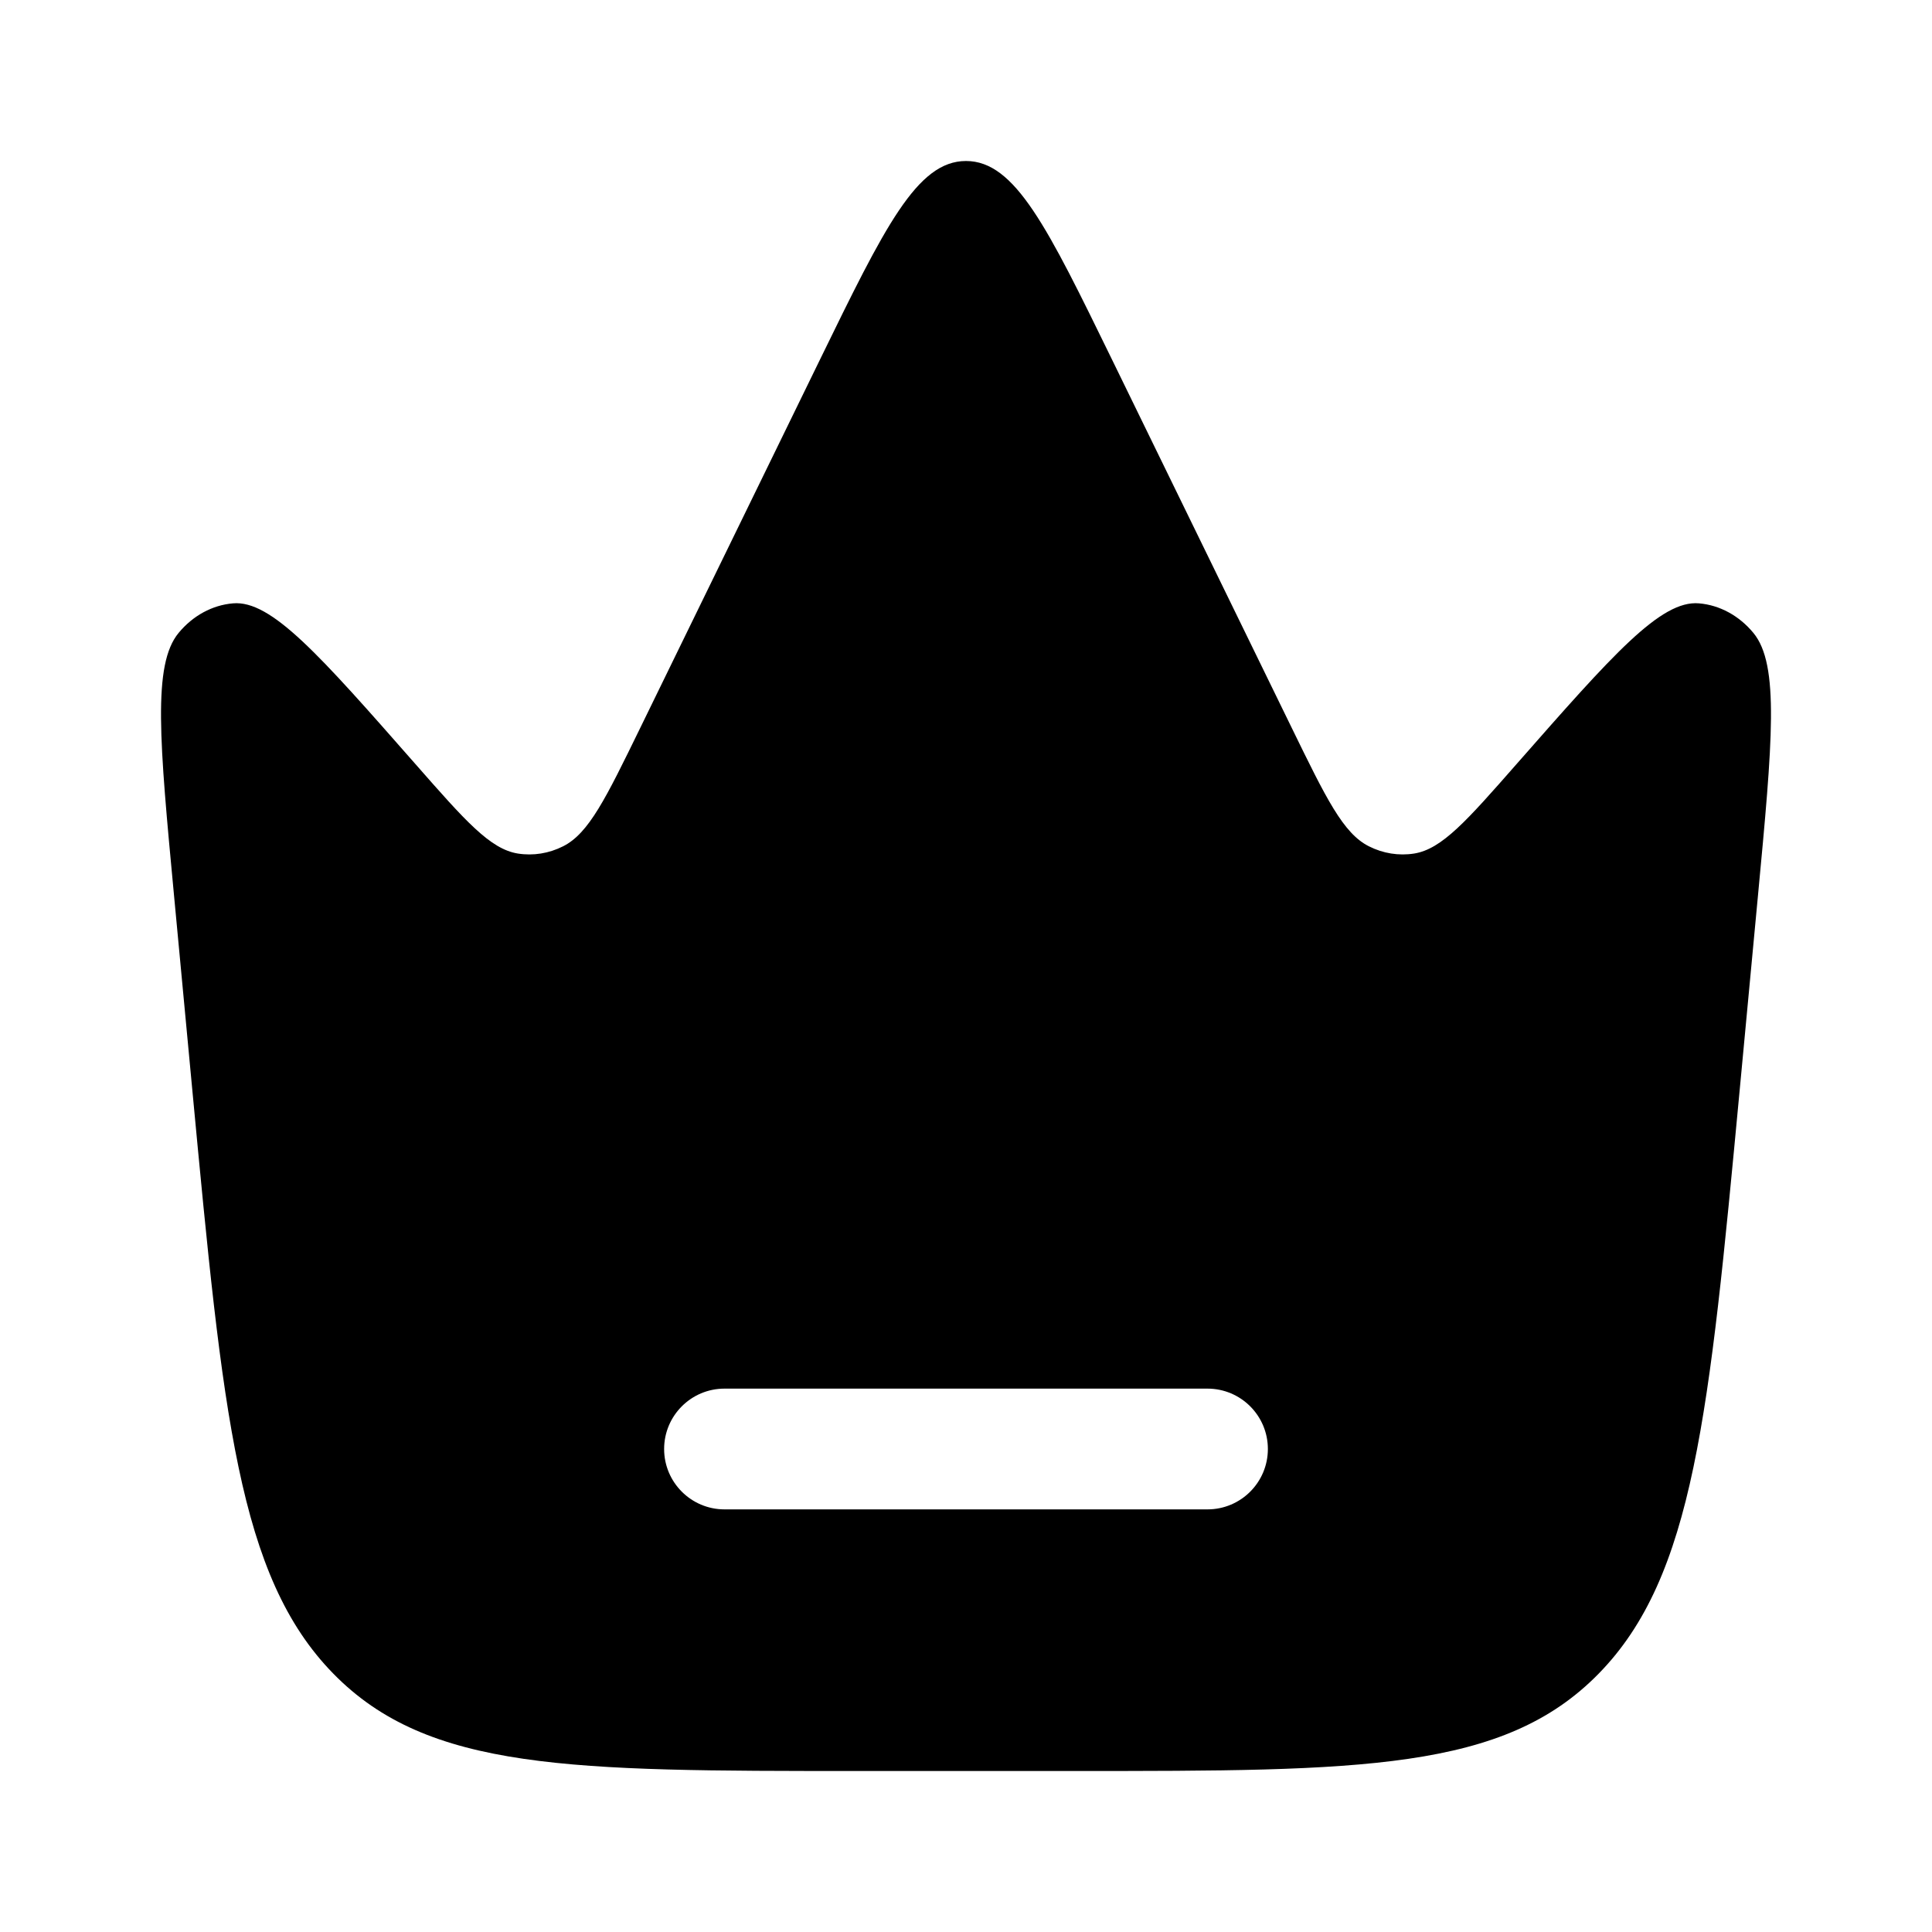
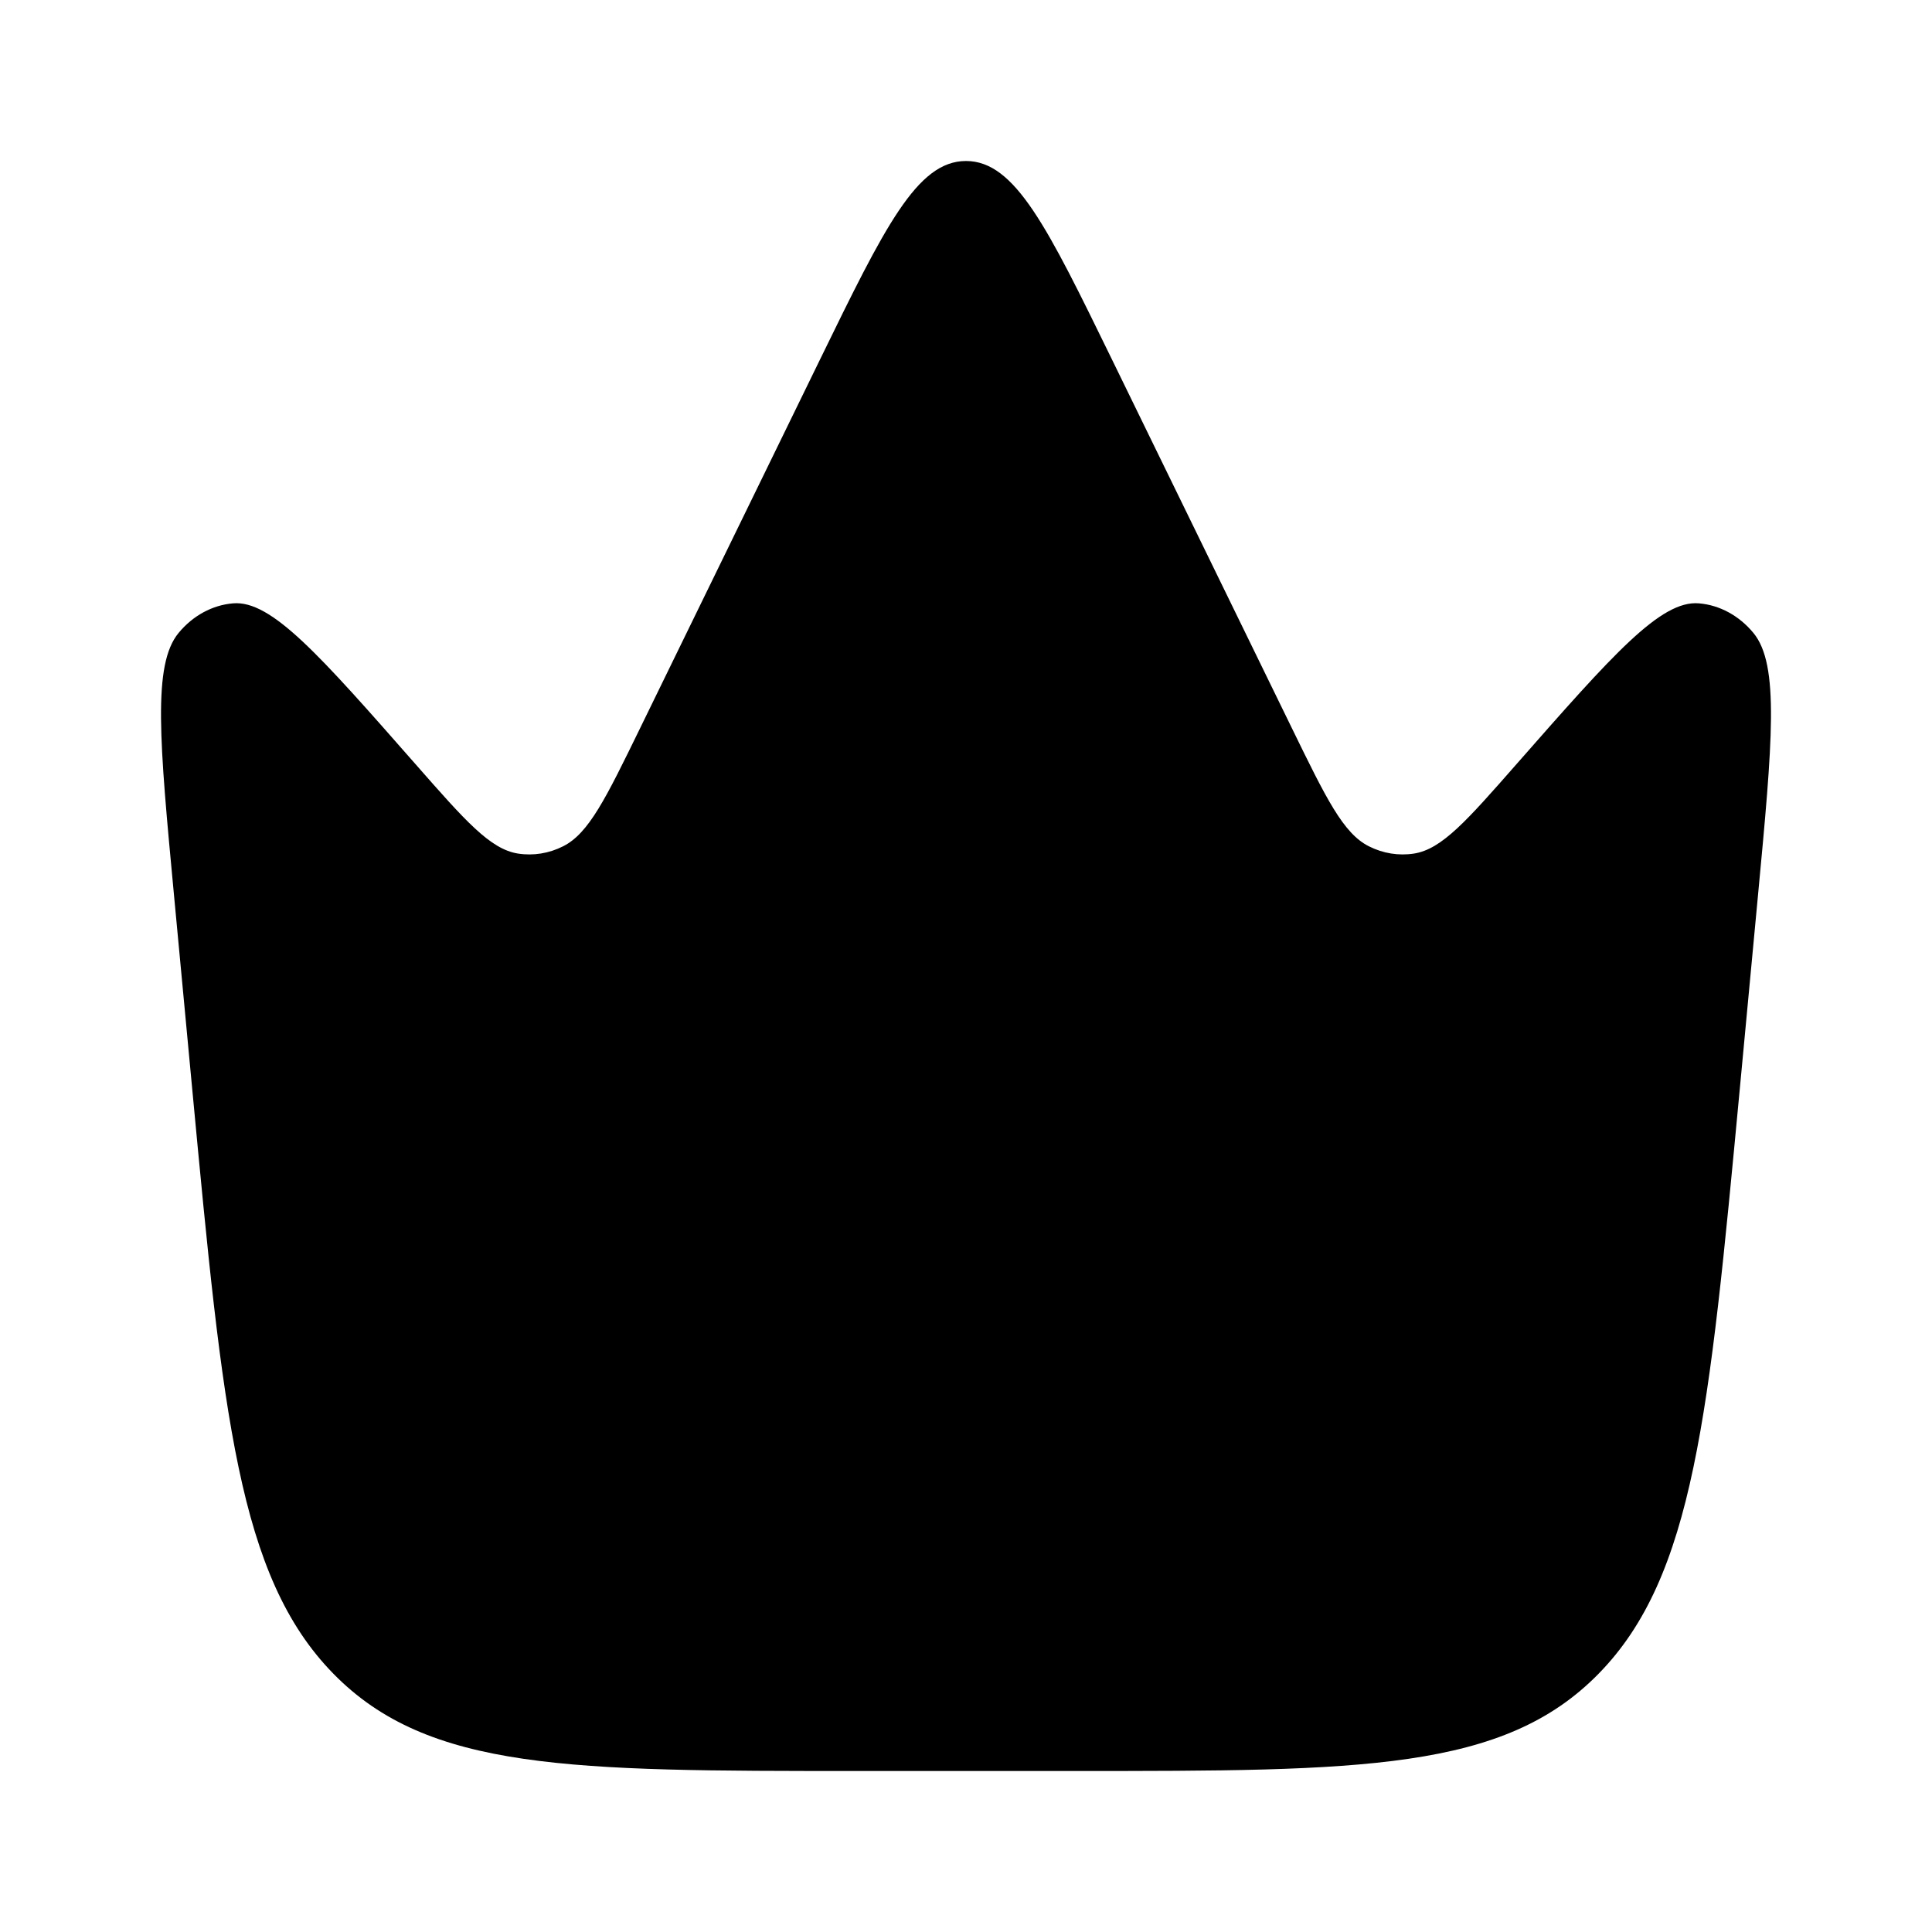
<svg xmlns="http://www.w3.org/2000/svg" viewBox="0 0 24 24" fill="none">
-   <path fill-rule="evenodd" clip-rule="evenodd" d="M21.838 11.126L21.609 13.562C21.231 17.574 21.043 19.581 19.86 20.79C18.677 22 16.905 22 13.36 22H10.64C7.095 22 5.323 22 4.14 20.79C2.957 19.581 2.769 17.574 2.391 13.562L2.162 11.126C1.982 9.214 1.892 8.257 2.219 7.862C2.396 7.648 2.637 7.517 2.894 7.495C3.37 7.453 3.967 8.133 5.162 9.493C5.78 10.197 6.089 10.548 6.433 10.603C6.624 10.633 6.819 10.602 6.995 10.513C7.314 10.353 7.526 9.918 7.95 9.049L10.187 4.465C10.989 2.822 11.39 2 12 2C12.61 2 13.011 2.822 13.813 4.465L16.05 9.049C16.474 9.918 16.686 10.353 17.005 10.513C17.181 10.602 17.376 10.633 17.567 10.603C17.911 10.548 18.22 10.197 18.838 9.493C20.033 8.133 20.63 7.453 21.106 7.495C21.363 7.517 21.604 7.648 21.781 7.862C22.108 8.257 22.018 9.214 21.838 11.126ZM8.25 18C8.25 17.586 8.586 17.25 9 17.25H15C15.414 17.25 15.75 17.586 15.75 18C15.75 18.414 15.414 18.75 15 18.75H9C8.586 18.75 8.25 18.414 8.25 18Z" fill="#000000" />
+   <path d="M21.838 11.126L21.609 13.562C21.231 17.574 21.043 19.581 19.86 20.79C18.677 22 16.905 22 13.36 22H10.64C7.095 22 5.323 22 4.14 20.79C2.957 19.581 2.769 17.574 2.391 13.562L2.162 11.126C1.982 9.214 1.892 8.257 2.219 7.862C2.396 7.648 2.637 7.517 2.894 7.495C3.37 7.453 3.967 8.133 5.162 9.493C5.78 10.197 6.089 10.548 6.433 10.603C6.624 10.633 6.819 10.602 6.995 10.513C7.314 10.353 7.526 9.918 7.95 9.049L10.187 4.465C10.989 2.822 11.39 2 12 2C12.61 2 13.011 2.822 13.813 4.465L16.05 9.049C16.474 9.918 16.686 10.353 17.005 10.513C17.181 10.602 17.376 10.633 17.567 10.603C17.911 10.548 18.22 10.197 18.838 9.493C20.033 8.133 20.63 7.453 21.106 7.495C21.363 7.517 21.604 7.648 21.781 7.862C22.108 8.257 22.018 9.214 21.838 11.126ZM8.25 18C8.25 17.586 8.586 17.25 9 17.25H15C15.414 17.25 15.75 17.586 15.75 18C15.75 18.414 15.414 18.75 15 18.75H9C8.586 18.75 8.25 18.414 8.25 18Z" fill="#000000" />
</svg>
